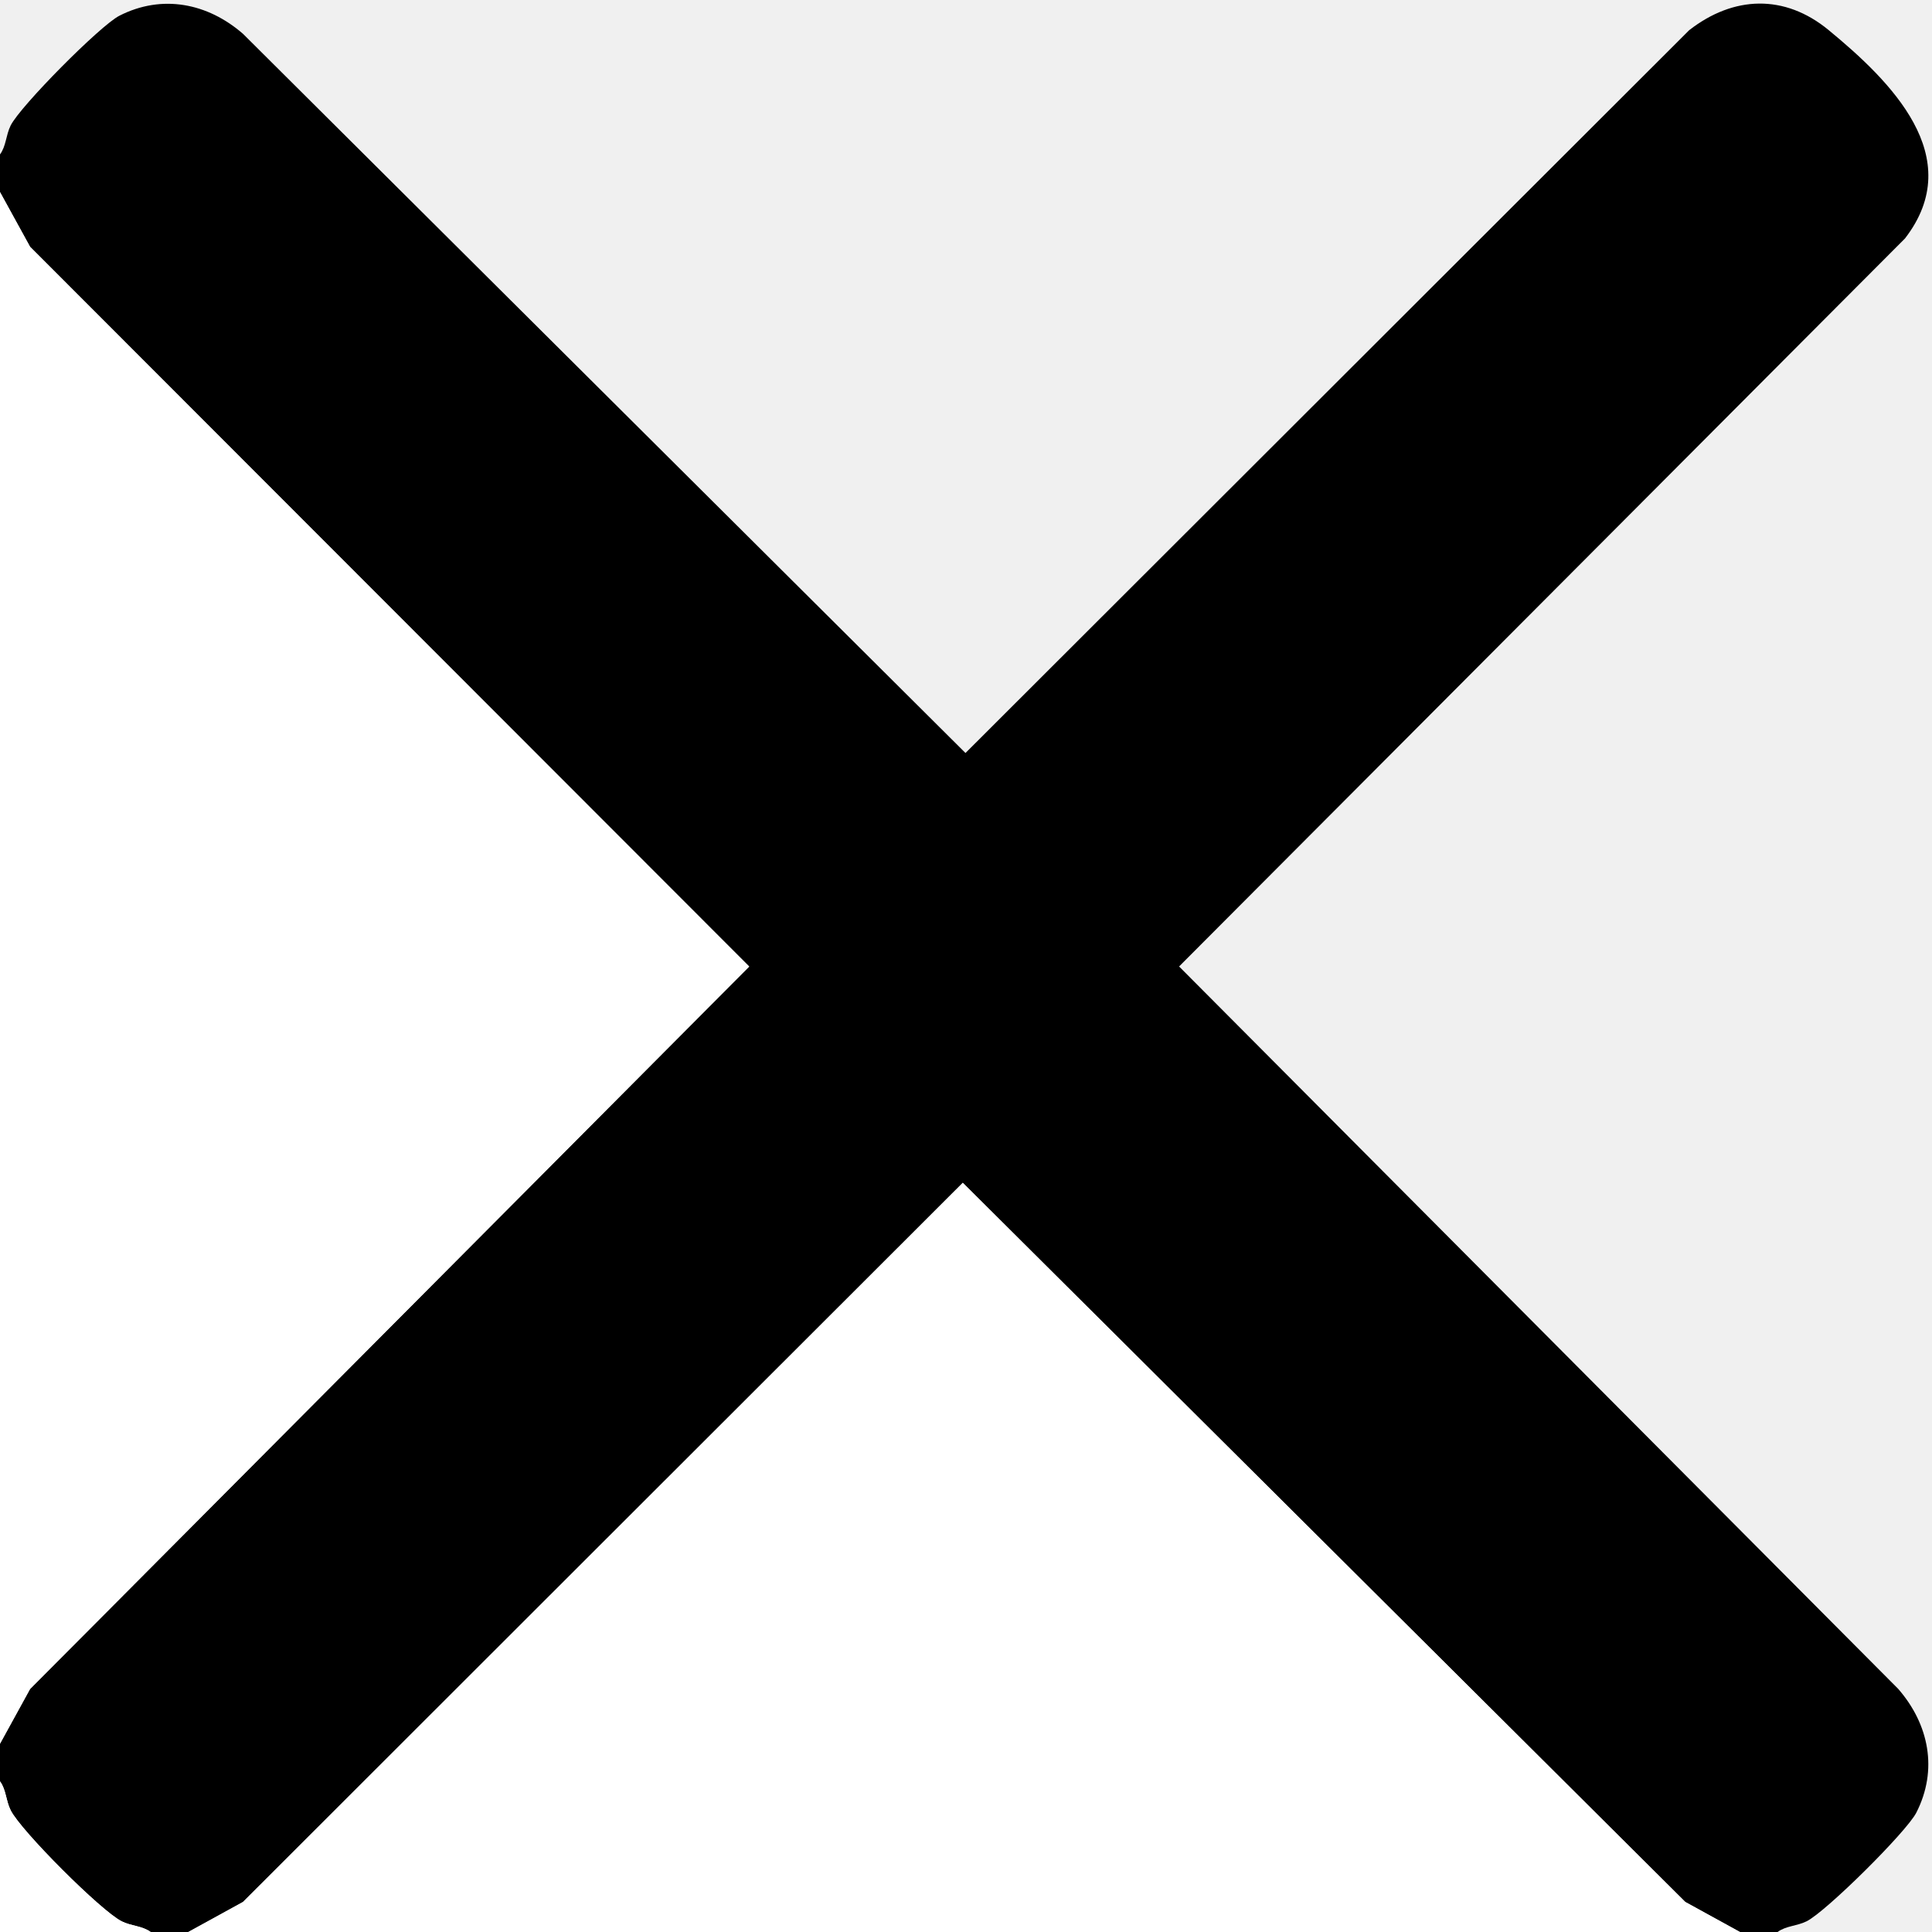
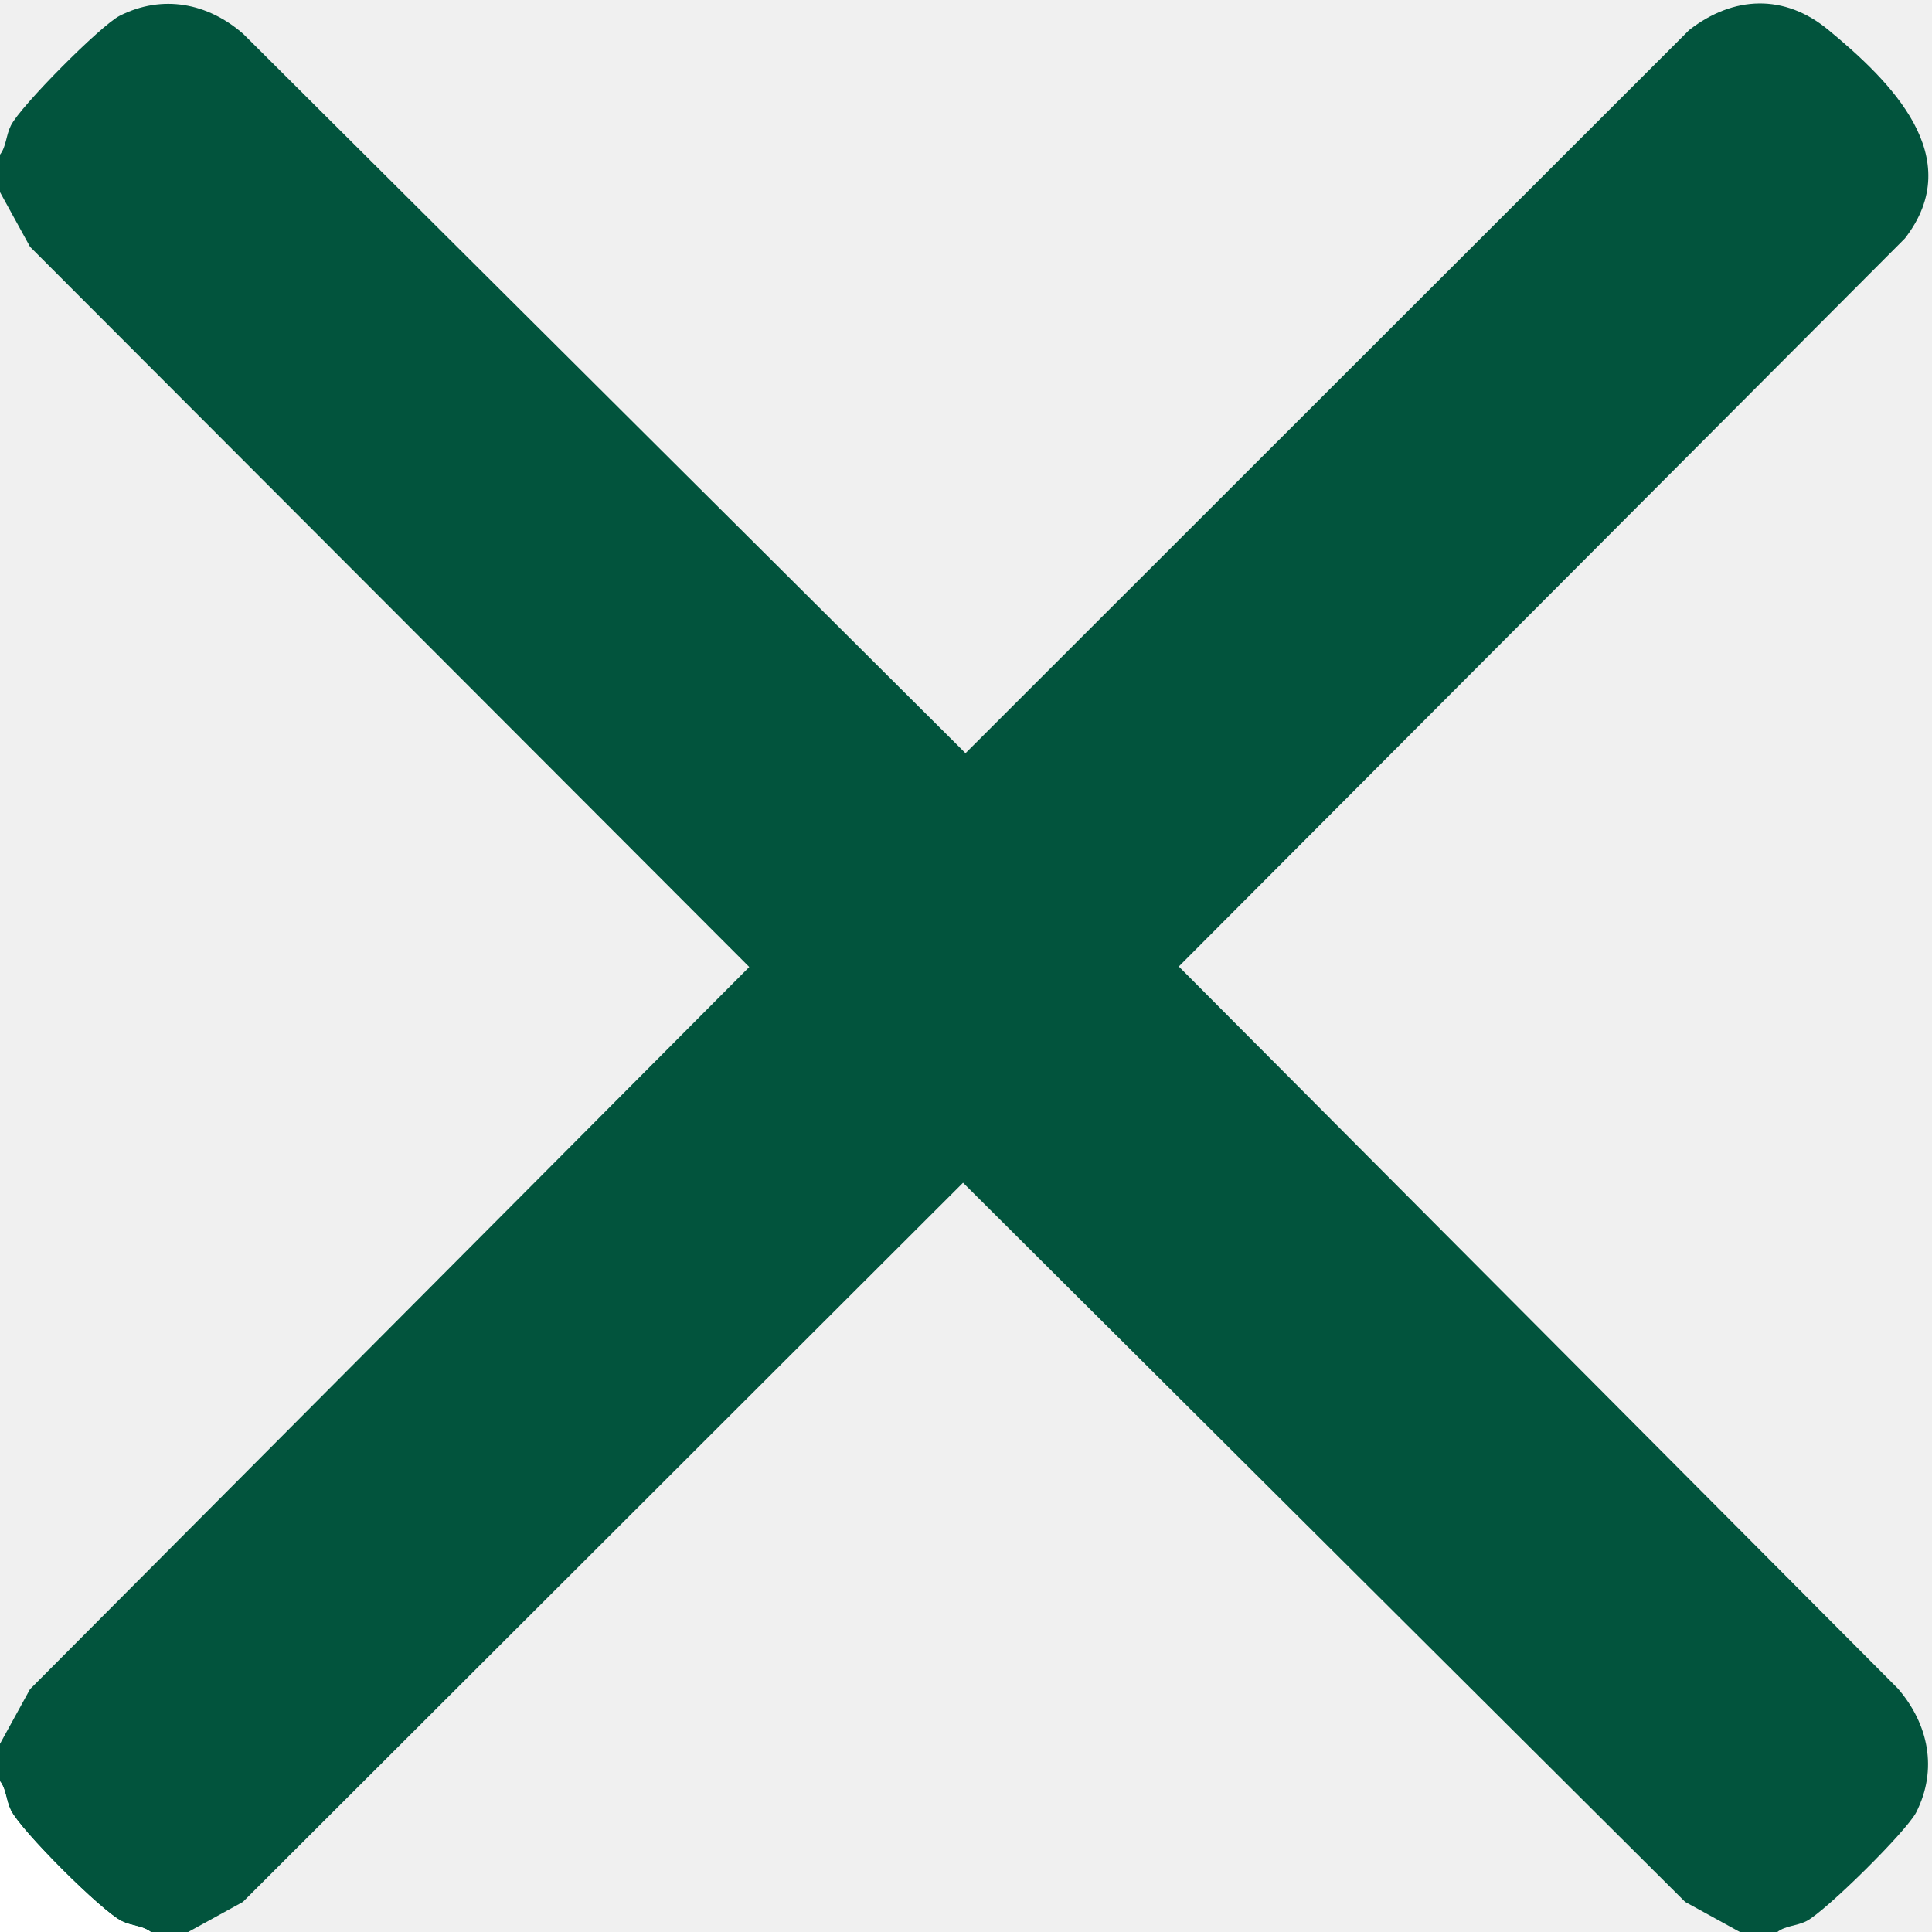
- <svg xmlns="http://www.w3.org/2000/svg" id="Calque_1" version="1.1" viewBox="0 0 392.17 392.17">
+ <svg xmlns="http://www.w3.org/2000/svg" id="Calque_1" version="1.1" viewBox="0 0 392.2 392.2">
  <defs>
    <style>
      .st0 {
        fill: #fff;
      }
+ 
+       .st1 {
+         fill: #02543d;
+       }
    </style>
  </defs>
-   <path d="M360.83,392.17h-7.64l-11.1-6.1-146.65-145.98L49.33,386.07l-11.1,6.1h-7.64c-1.71-1.26-3.89-1.18-5.87-2.16-4.15-2.05-20.51-18.41-22.55-22.55C1.18,365.48,1.26,363.3,0,361.59v-7.64l6.1-11.1,145.98-146.65L6.1,50.09,0,38.99v-7.64c1.26-1.71,1.18-3.89,2.16-5.87,1.94-3.92,18.17-20.29,22.06-22.28,8.68-4.43,17.94-2.57,25.11,3.67l146.65,145.98L342.88,6.13c9.01-7.02,19.38-7.37,28.29-.04,12.57,10.35,28.29,25.76,15.52,42.31l-147.35,147.78,145.98,146.65c6.24,7.17,8.1,16.43,3.67,25.11-1.98,3.89-18.35,20.12-22.28,22.06-1.98.98-4.16.9-5.87,2.16Z" />
-   <polygon class="st0" points="0 353.95 0 38.99 6.1 50.09 152.07 196.19 6.1 342.84 0 353.95" />
-   <polygon class="st0" points="353.18 392.17 38.22 392.17 49.33 386.07 195.43 240.1 342.08 386.07 353.18 392.17" />
-   <path class="st0" d="M30.58,392.17H0v-30.58c1.26,1.71,1.18,3.89,2.16,5.87,2.05,4.14,18.4,20.5,22.55,22.55,1.98.98,4.16.9,5.87,2.16Z" />
+   <path class="st1" d="M360.8,392.2h-7.6l-11.1-6.1-146.6-146L49.3,386.1l-11.1,6.1h-7.6c-1.7-1.3-3.9-1.2-5.9-2.2-4.1-2-20.5-18.4-22.5-22.5-1-2-.9-4.2-2.2-5.9v-7.6l6.1-11.1,146-146.6L6.1,50.1,0,39v-7.6c1.3-1.7,1.2-3.9,2.2-5.9,1.9-3.9,18.2-20.3,22.1-22.3,8.7-4.4,17.9-2.6,25.1,3.7l146.6,146L342.9,6.1c9-7,19.4-7.4,28.3,0,12.6,10.4,28.3,25.8,15.5,42.3l-147.4,147.8,146,146.6c6.2,7.2,8.1,16.4,3.7,25.1-2,3.9-18.4,20.1-22.3,22.1-2,1-4.2.9-5.9,2.2h0Z" />
+   <path class="st0" d="M30.6,392.2H0v-30.6c1.3,1.7,1.2,3.9,2.2,5.9,2,4.1,18.4,20.5,22.5,22.5,2,1,4.2.9,5.9,2.2Z" />
</svg>
